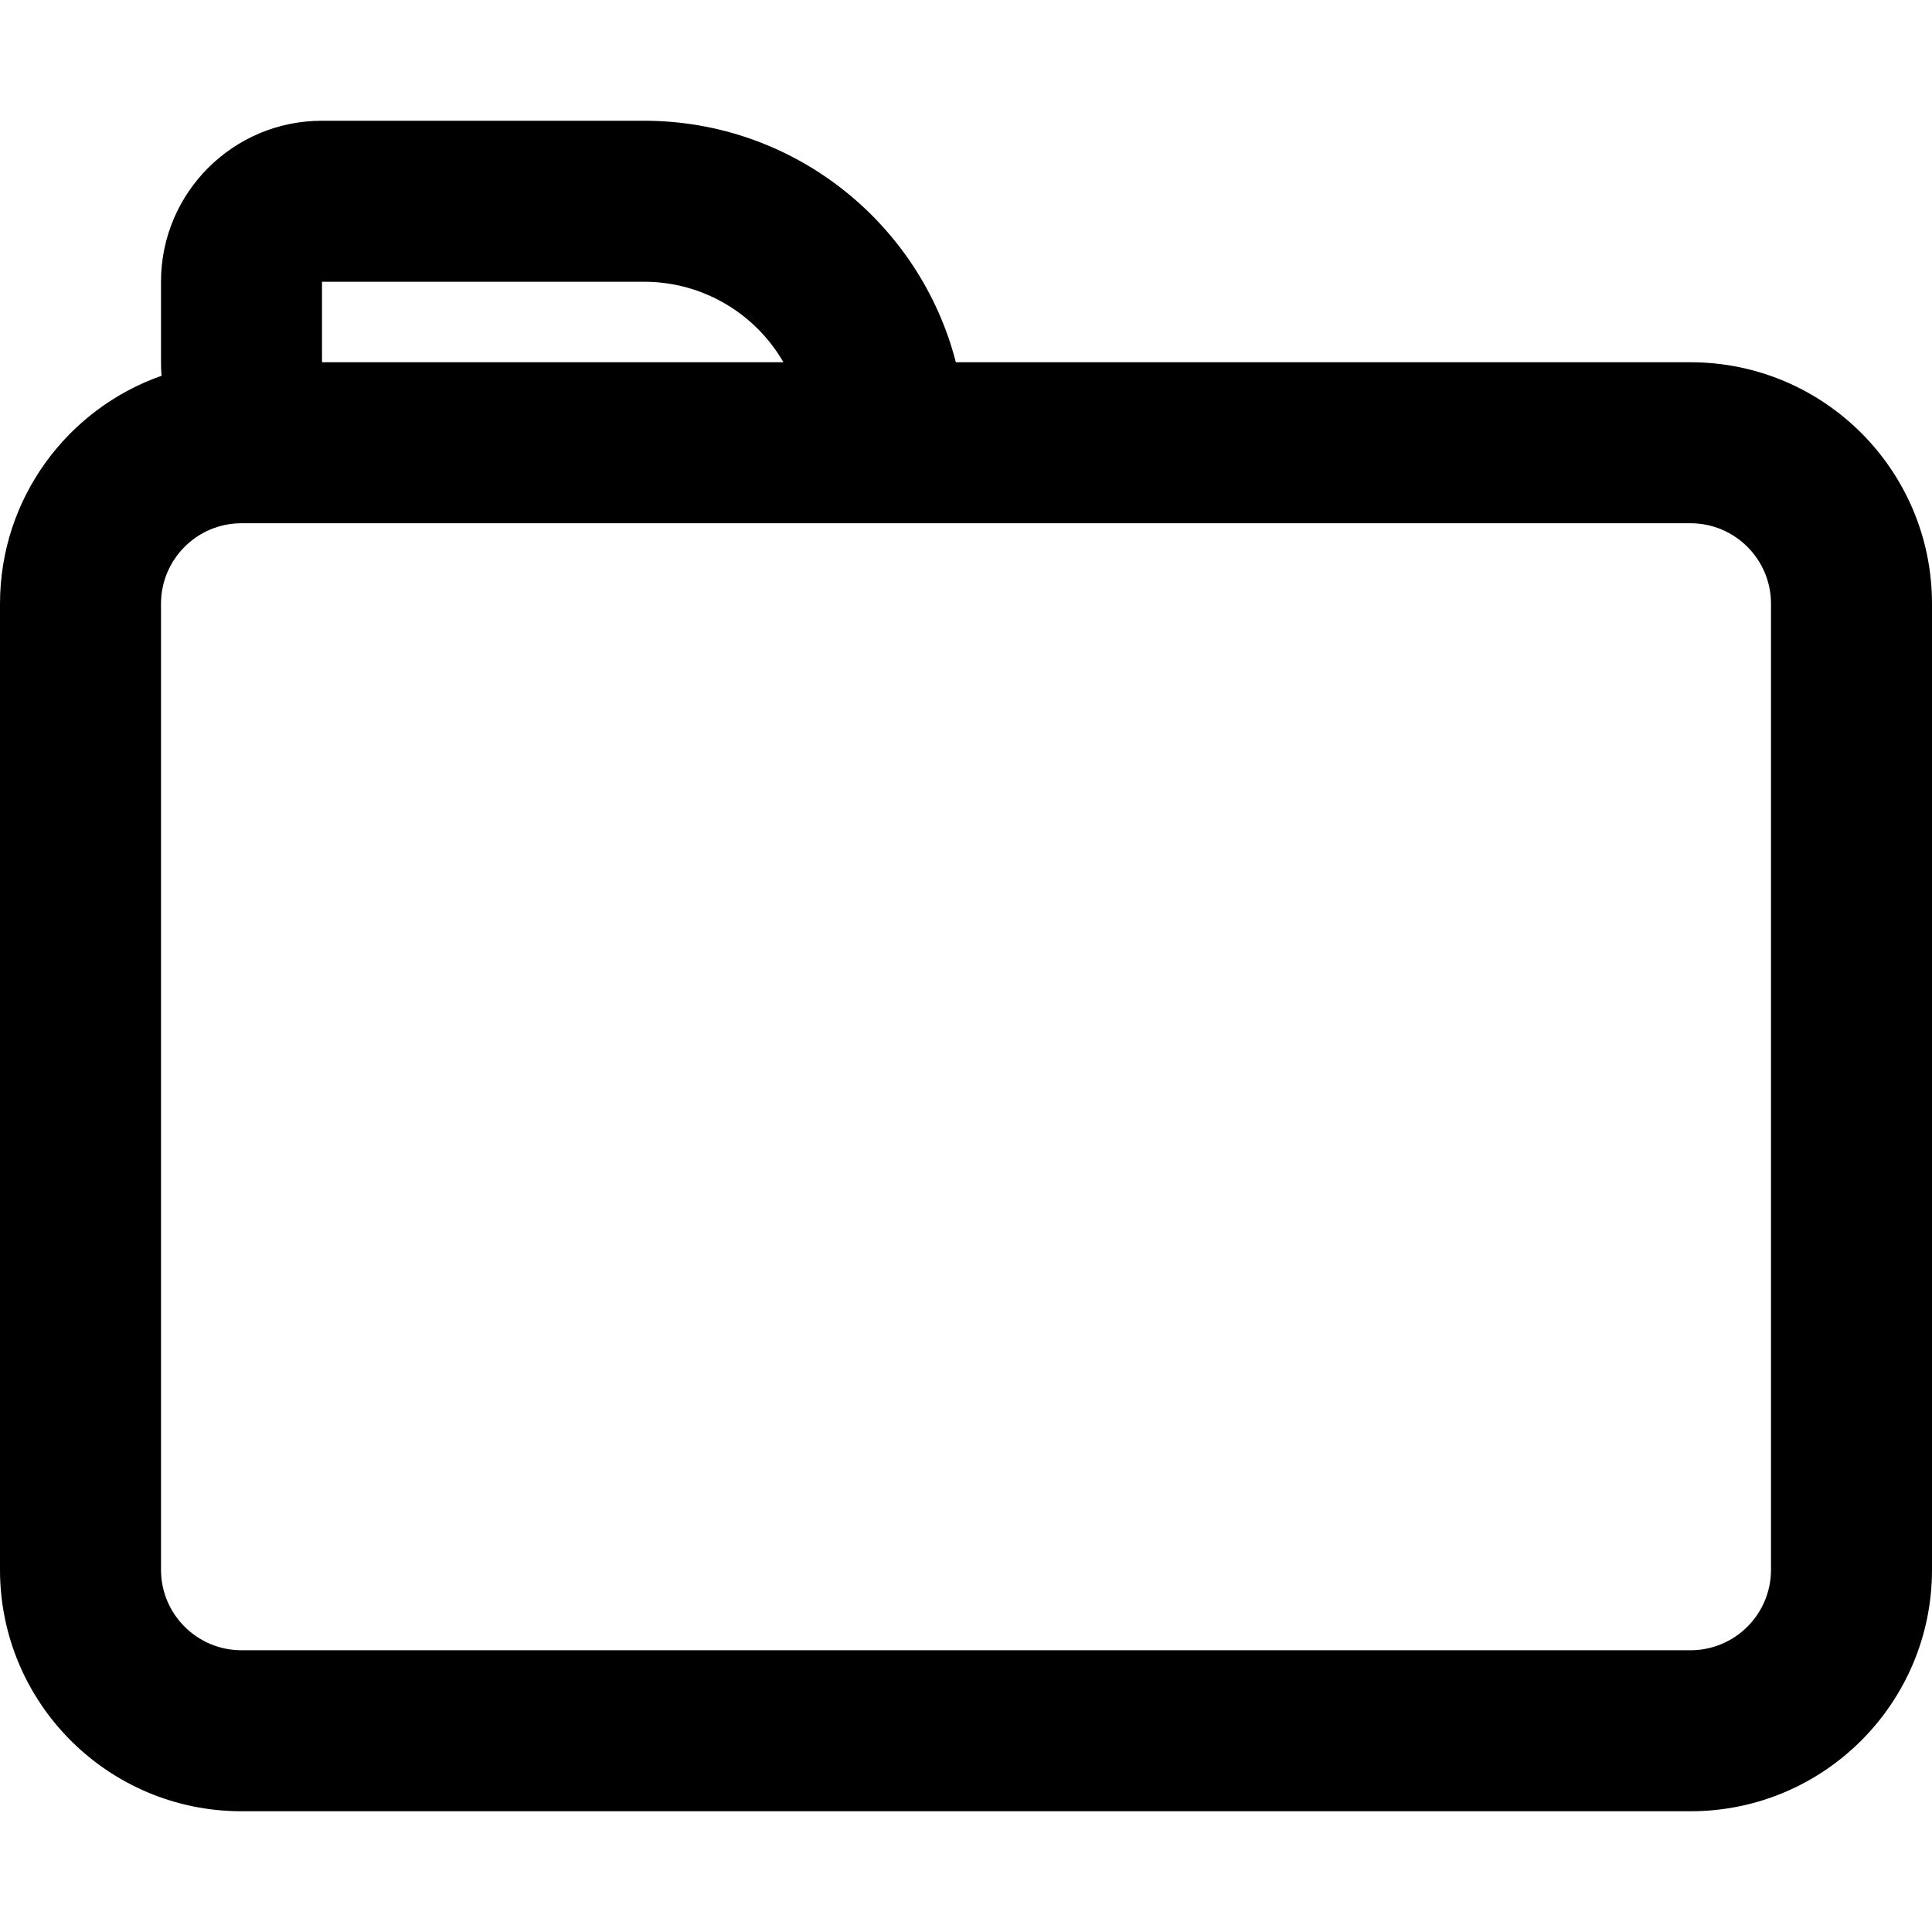
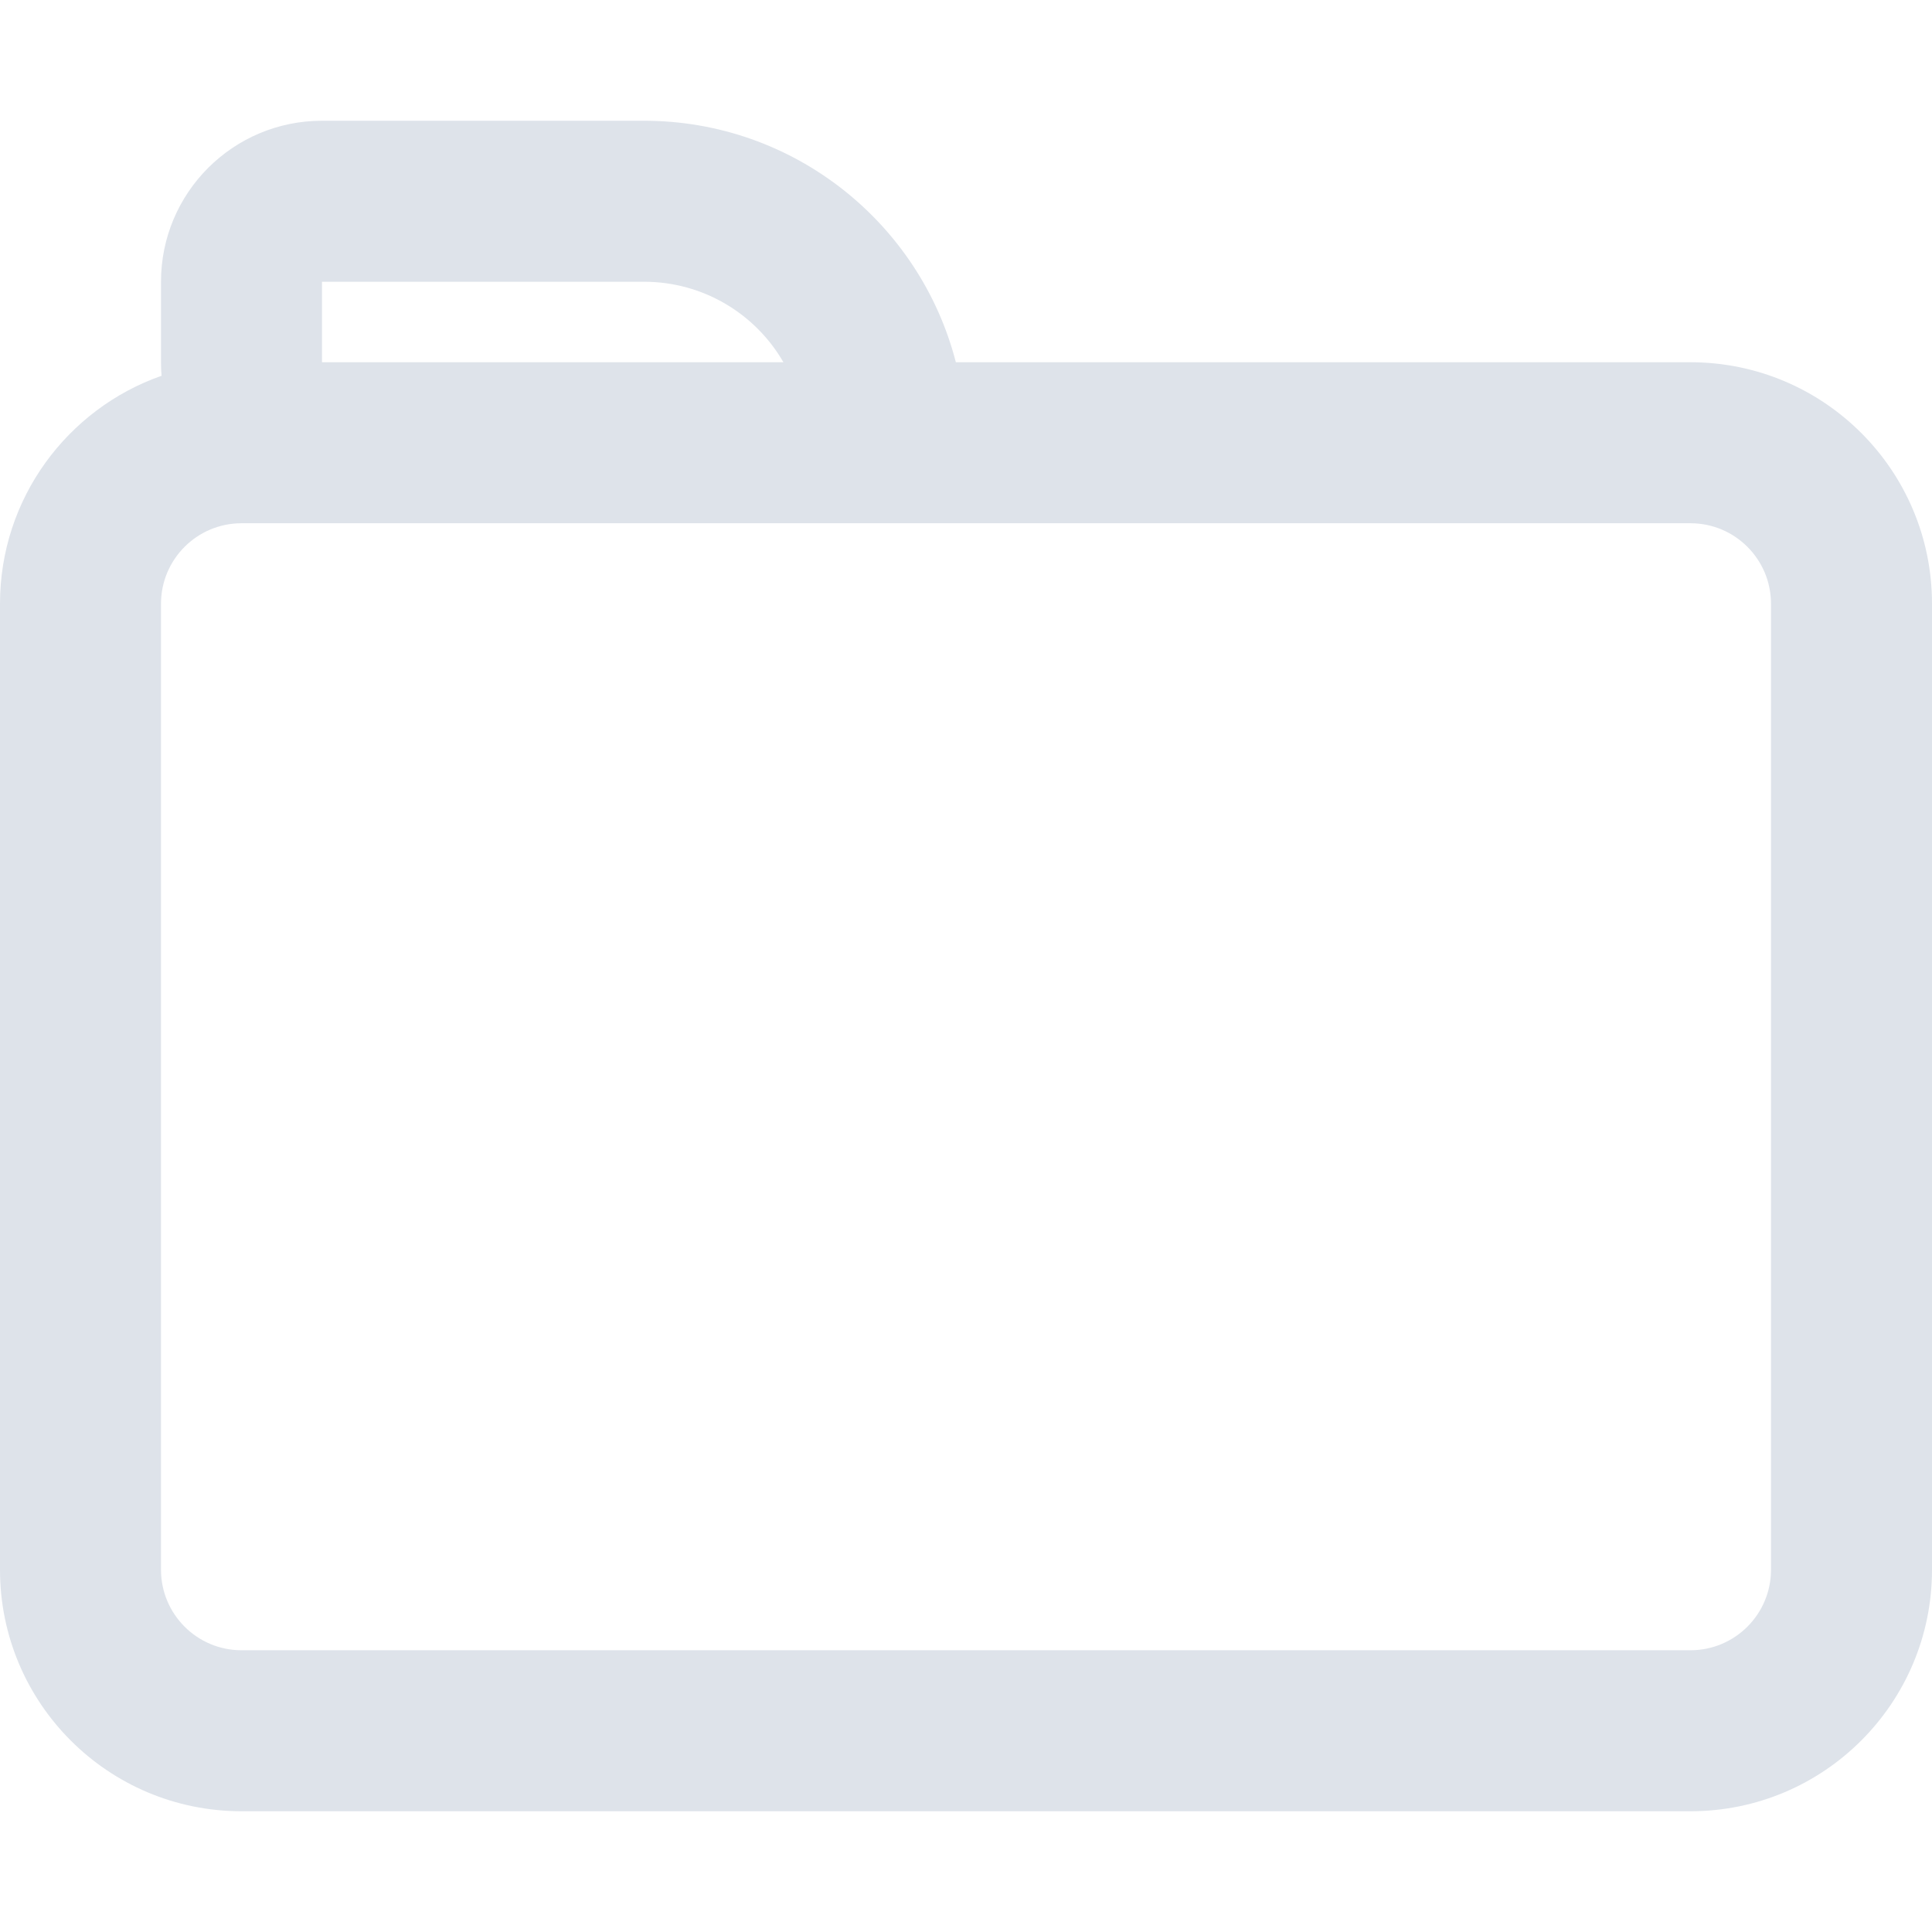
- <svg xmlns="http://www.w3.org/2000/svg" width="24" height="24" viewBox="0 0 24 24" fill="none">
-   <path fill-rule="evenodd" clip-rule="evenodd" d="M4 1.5C2.895 1.5 2 2.395 2 3.5V4.5C2 4.557 2.002 4.613 2.007 4.668C0.838 5.078 0 6.191 0 7.5V19.5C0 21.157 1.343 22.5 3 22.5H21C22.657 22.5 24 21.157 24 19.5V7.5C24 5.843 22.657 4.5 21 4.5H11.874C11.43 2.775 9.864 1.5 8 1.5H4ZM9.732 4.5C9.387 3.902 8.74 3.5 8 3.5H4V4.5H9.732ZM3 6.5C2.448 6.5 2 6.948 2 7.5V19.5C2 20.052 2.448 20.5 3 20.5H21C21.552 20.5 22 20.052 22 19.5V7.5C22 6.948 21.552 6.5 21 6.5H3Z" fill="currentColor" />
+ <svg xmlns="http://www.w3.org/2000/svg" width="100%" height="100%" viewBox="0 0 24 24" version="1.1" xml:space="preserve" style="fill-rule:evenodd;clip-rule:evenodd;stroke-linejoin:round;stroke-miterlimit:2;">
+   <path d="M4,1.5C2.895,1.5 2,2.395 2,3.5L2,4.5C2,4.557 2.002,4.613 2.007,4.668C0.838,5.078 0,6.191 0,7.5L0,19.5C0,21.157 1.343,22.5 3,22.5L21,22.5C22.657,22.5 24,21.157 24,19.5L24,7.5C24,5.843 22.657,4.5 21,4.5L11.874,4.5C11.43,2.775 9.864,1.5 8,1.5L4,1.5ZM9.732,4.5C9.387,3.902 8.74,3.5 8,3.5L4,3.5L4,4.5L9.732,4.5ZM3,6.5C2.448,6.5 2,6.948 2,7.5L2,19.5C2,20.052 2.448,20.5 3,20.5L21,20.5C21.552,20.5 22,20.052 22,19.5L22,7.5C22,6.948 21.552,6.5 21,6.5L3,6.5Z" style="fill:rgb(222,227,234);" />
</svg>
